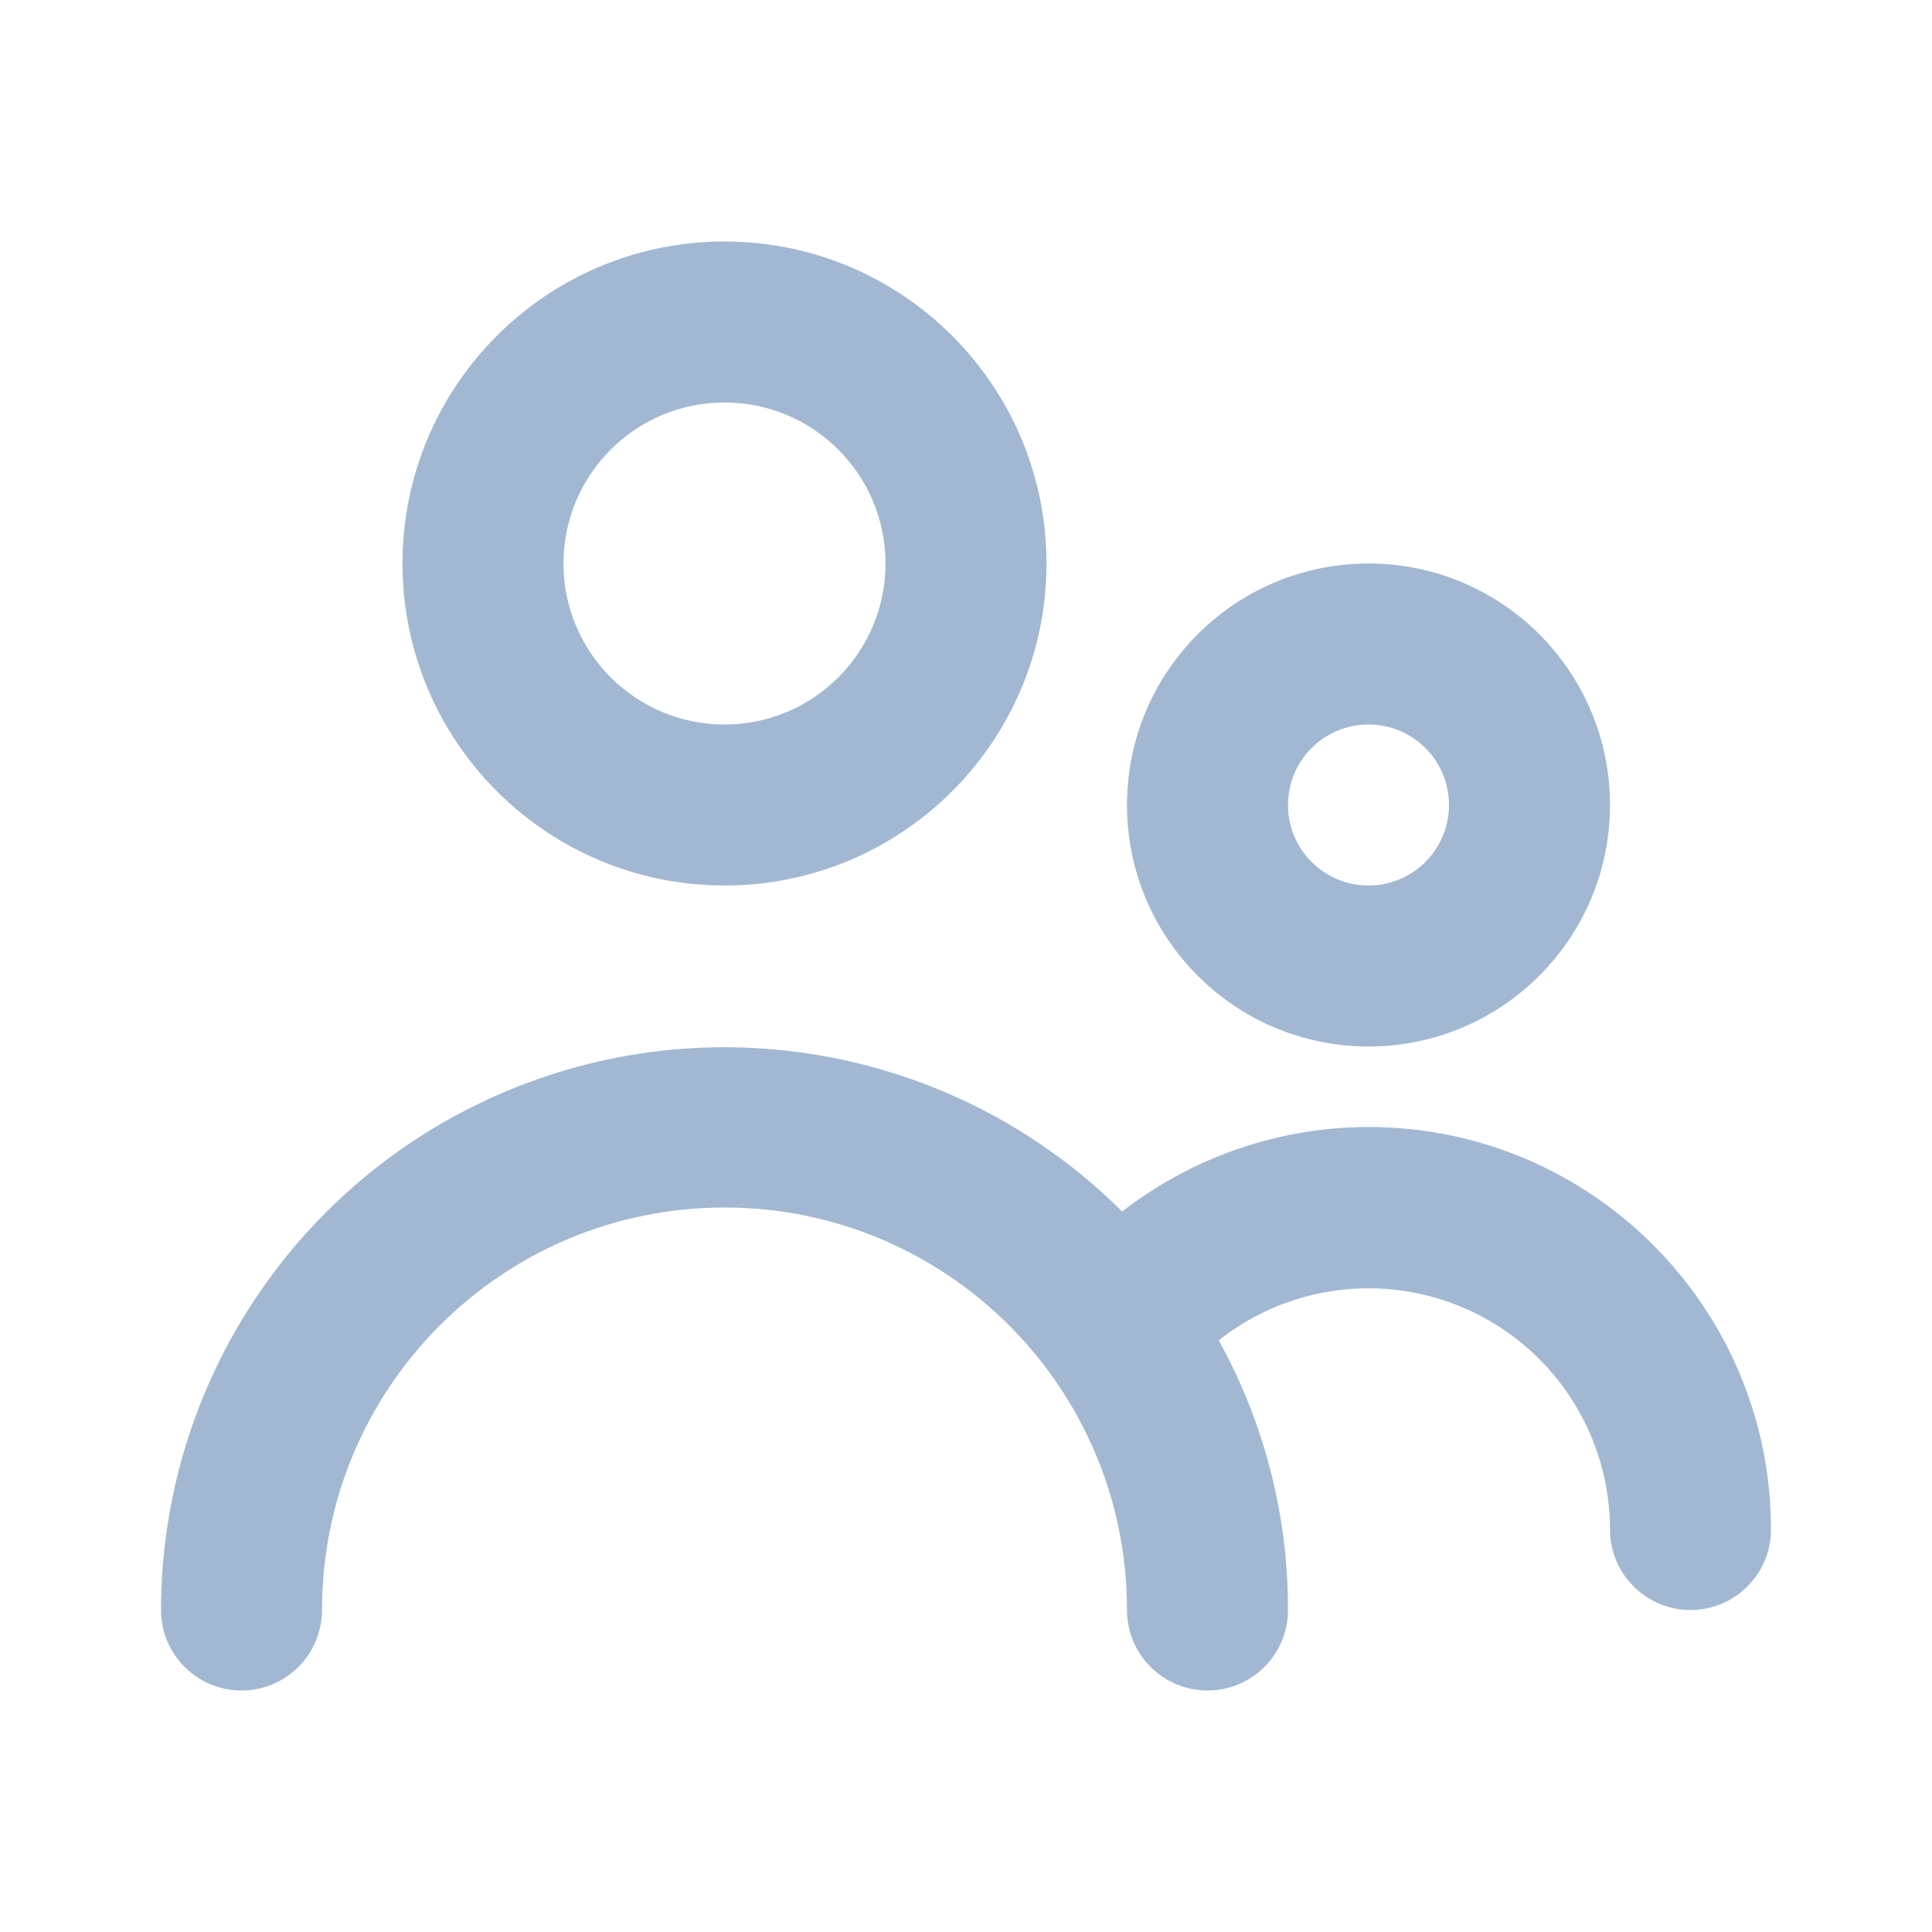
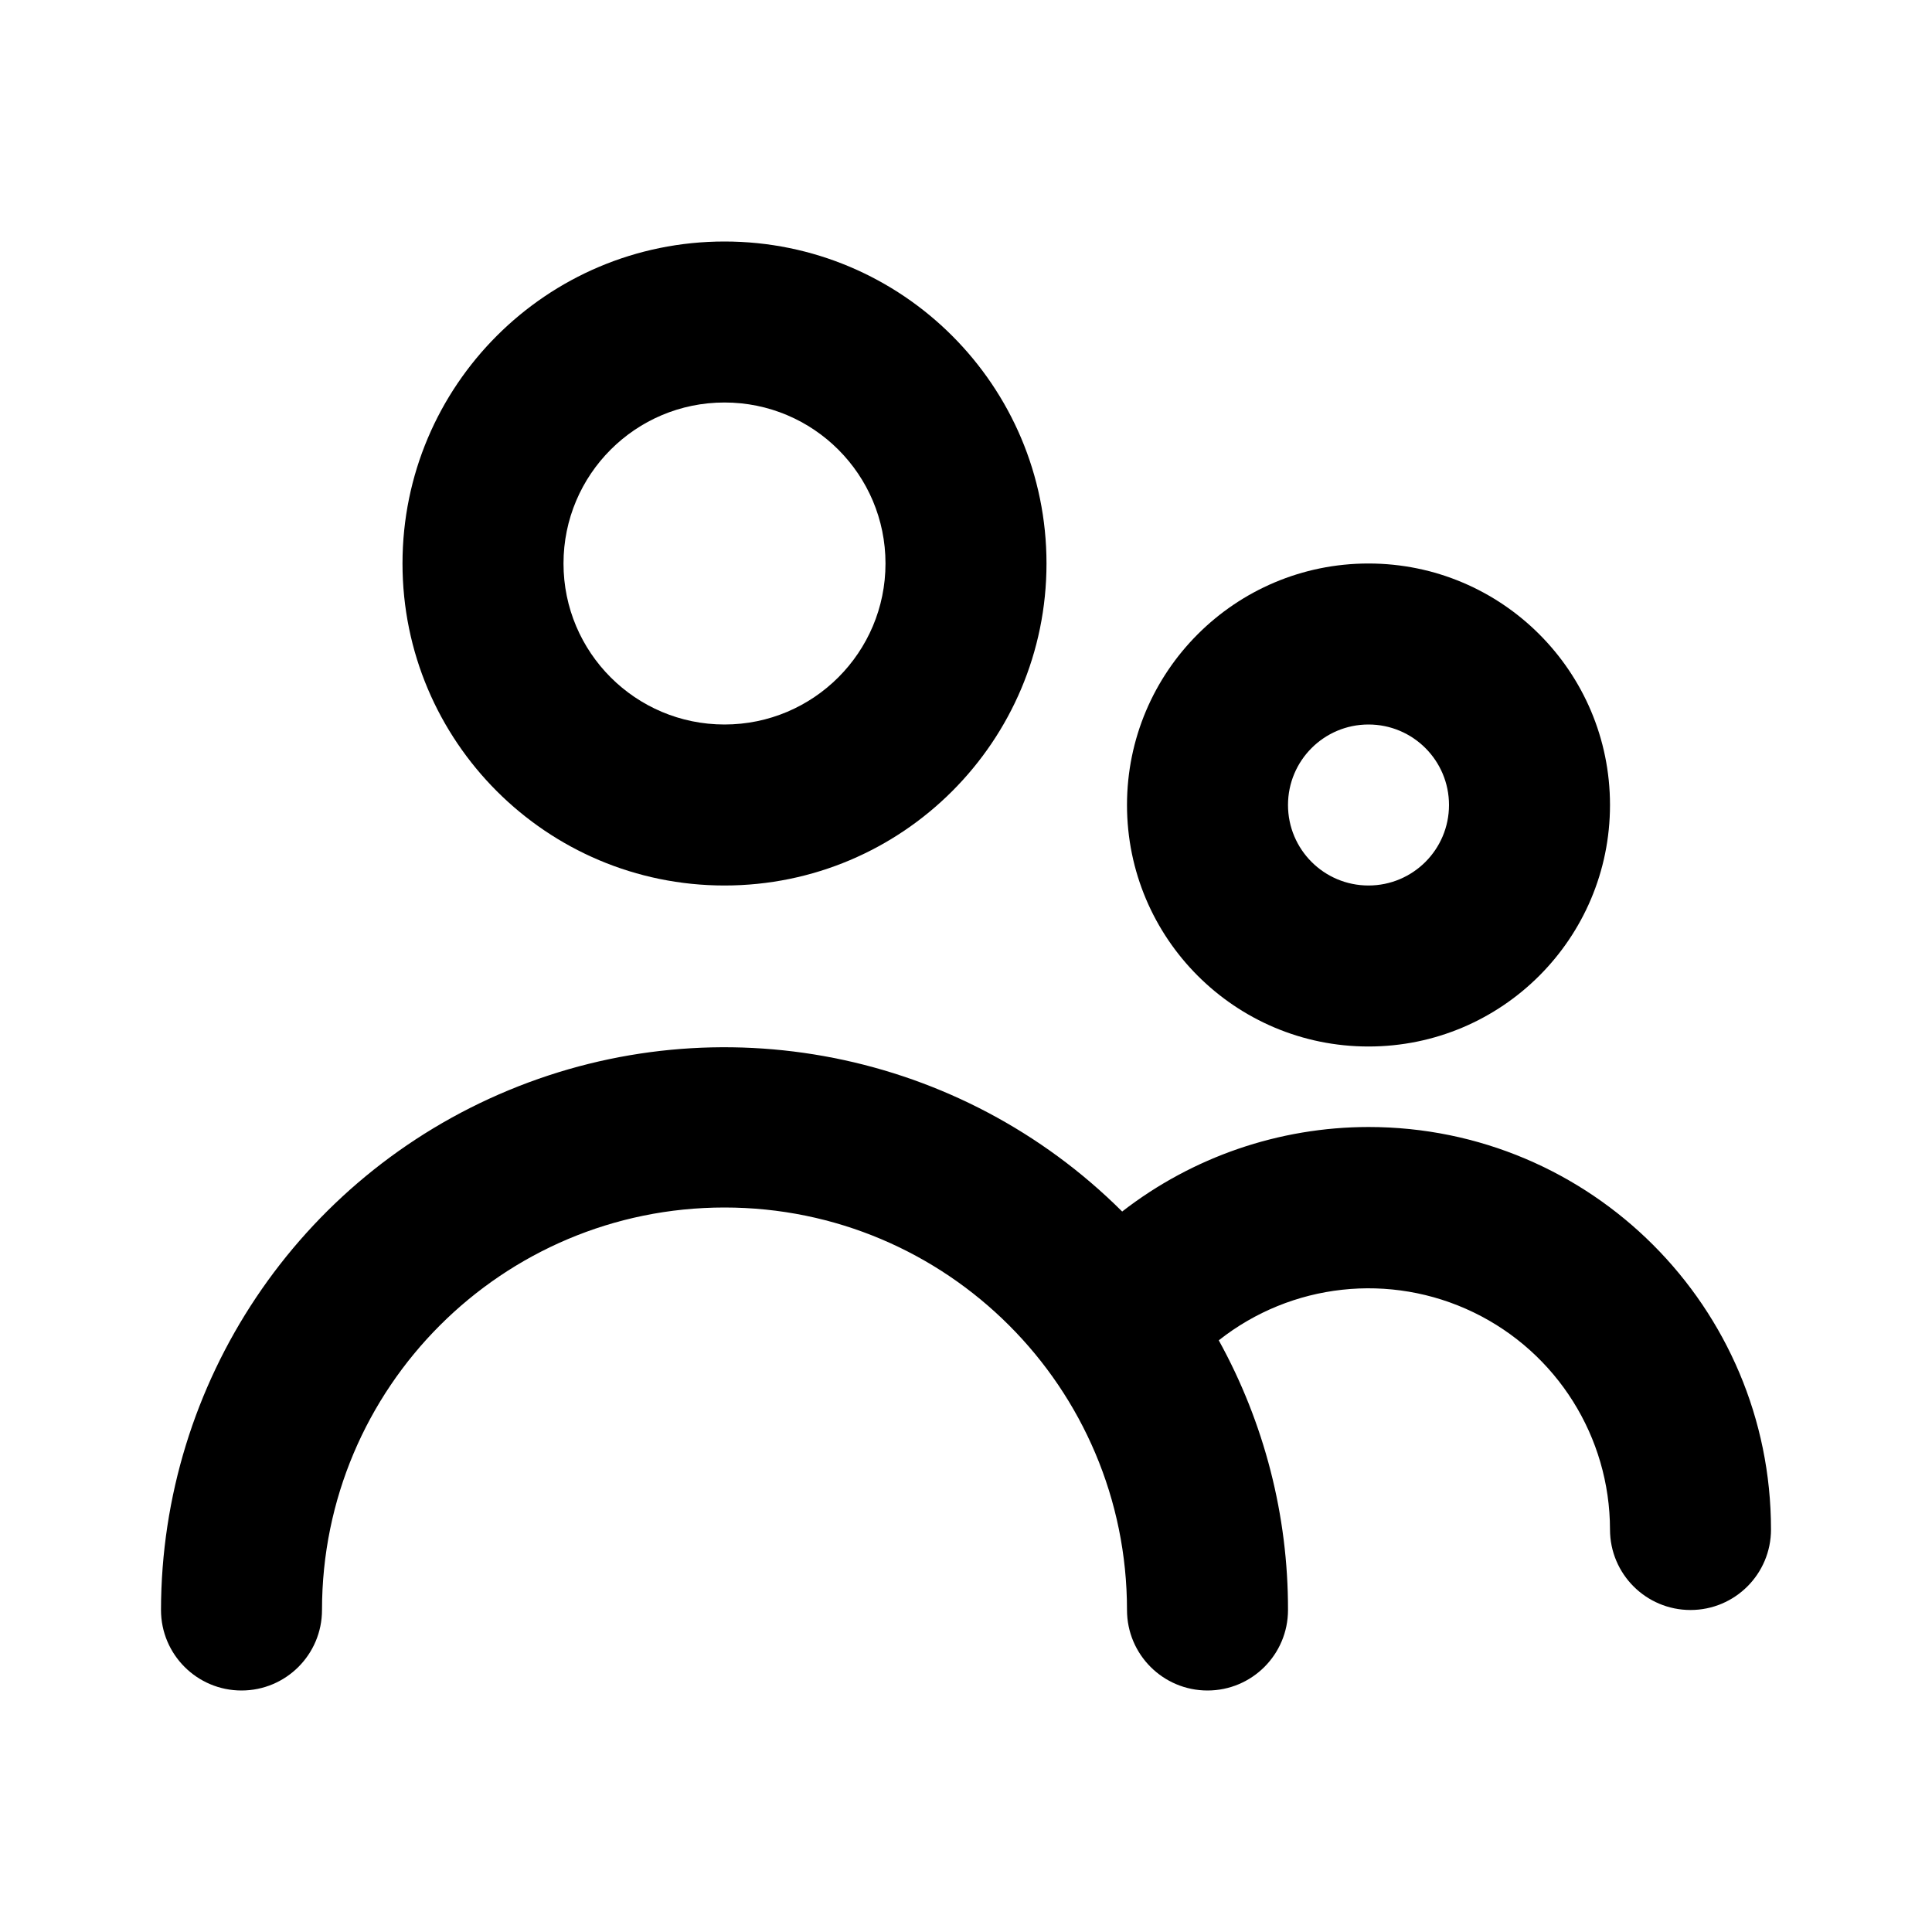
<svg xmlns="http://www.w3.org/2000/svg" viewBox="0 0 24 24">
  <g data-name="Layer 2">
-     <g data-name="people" fill="#A2B8D2">
+     <g data-name="people" fill="#000000">
      <rect width="24" height="24" opacity="0" />
      <path d="M9 11a4 4 0 1 0-4-4 4 4 0 0 0 4 4zm0-6a2 2 0 1 1-2 2 2 2 0 0 1 2-2z" />
      <path d="M17 13a3 3 0 1 0-3-3 3 3 0 0 0 3 3zm0-4a1 1 0 1 1-1 1 1 1 0 0 1 1-1z" />
      <path d="M17 14a5 5 0 0 0-3.06 1.05A7 7 0 0 0 2 20a1 1 0 0 0 2 0 5 5 0 0 1 10 0 1 1 0 0 0 2 0 6.9 6.9 0 0 0-.86-3.35A3 3 0 0 1 20 19a1 1 0 0 0 2 0 5 5 0 0 0-5-5z" />
    </g>
  </g>
</svg>
